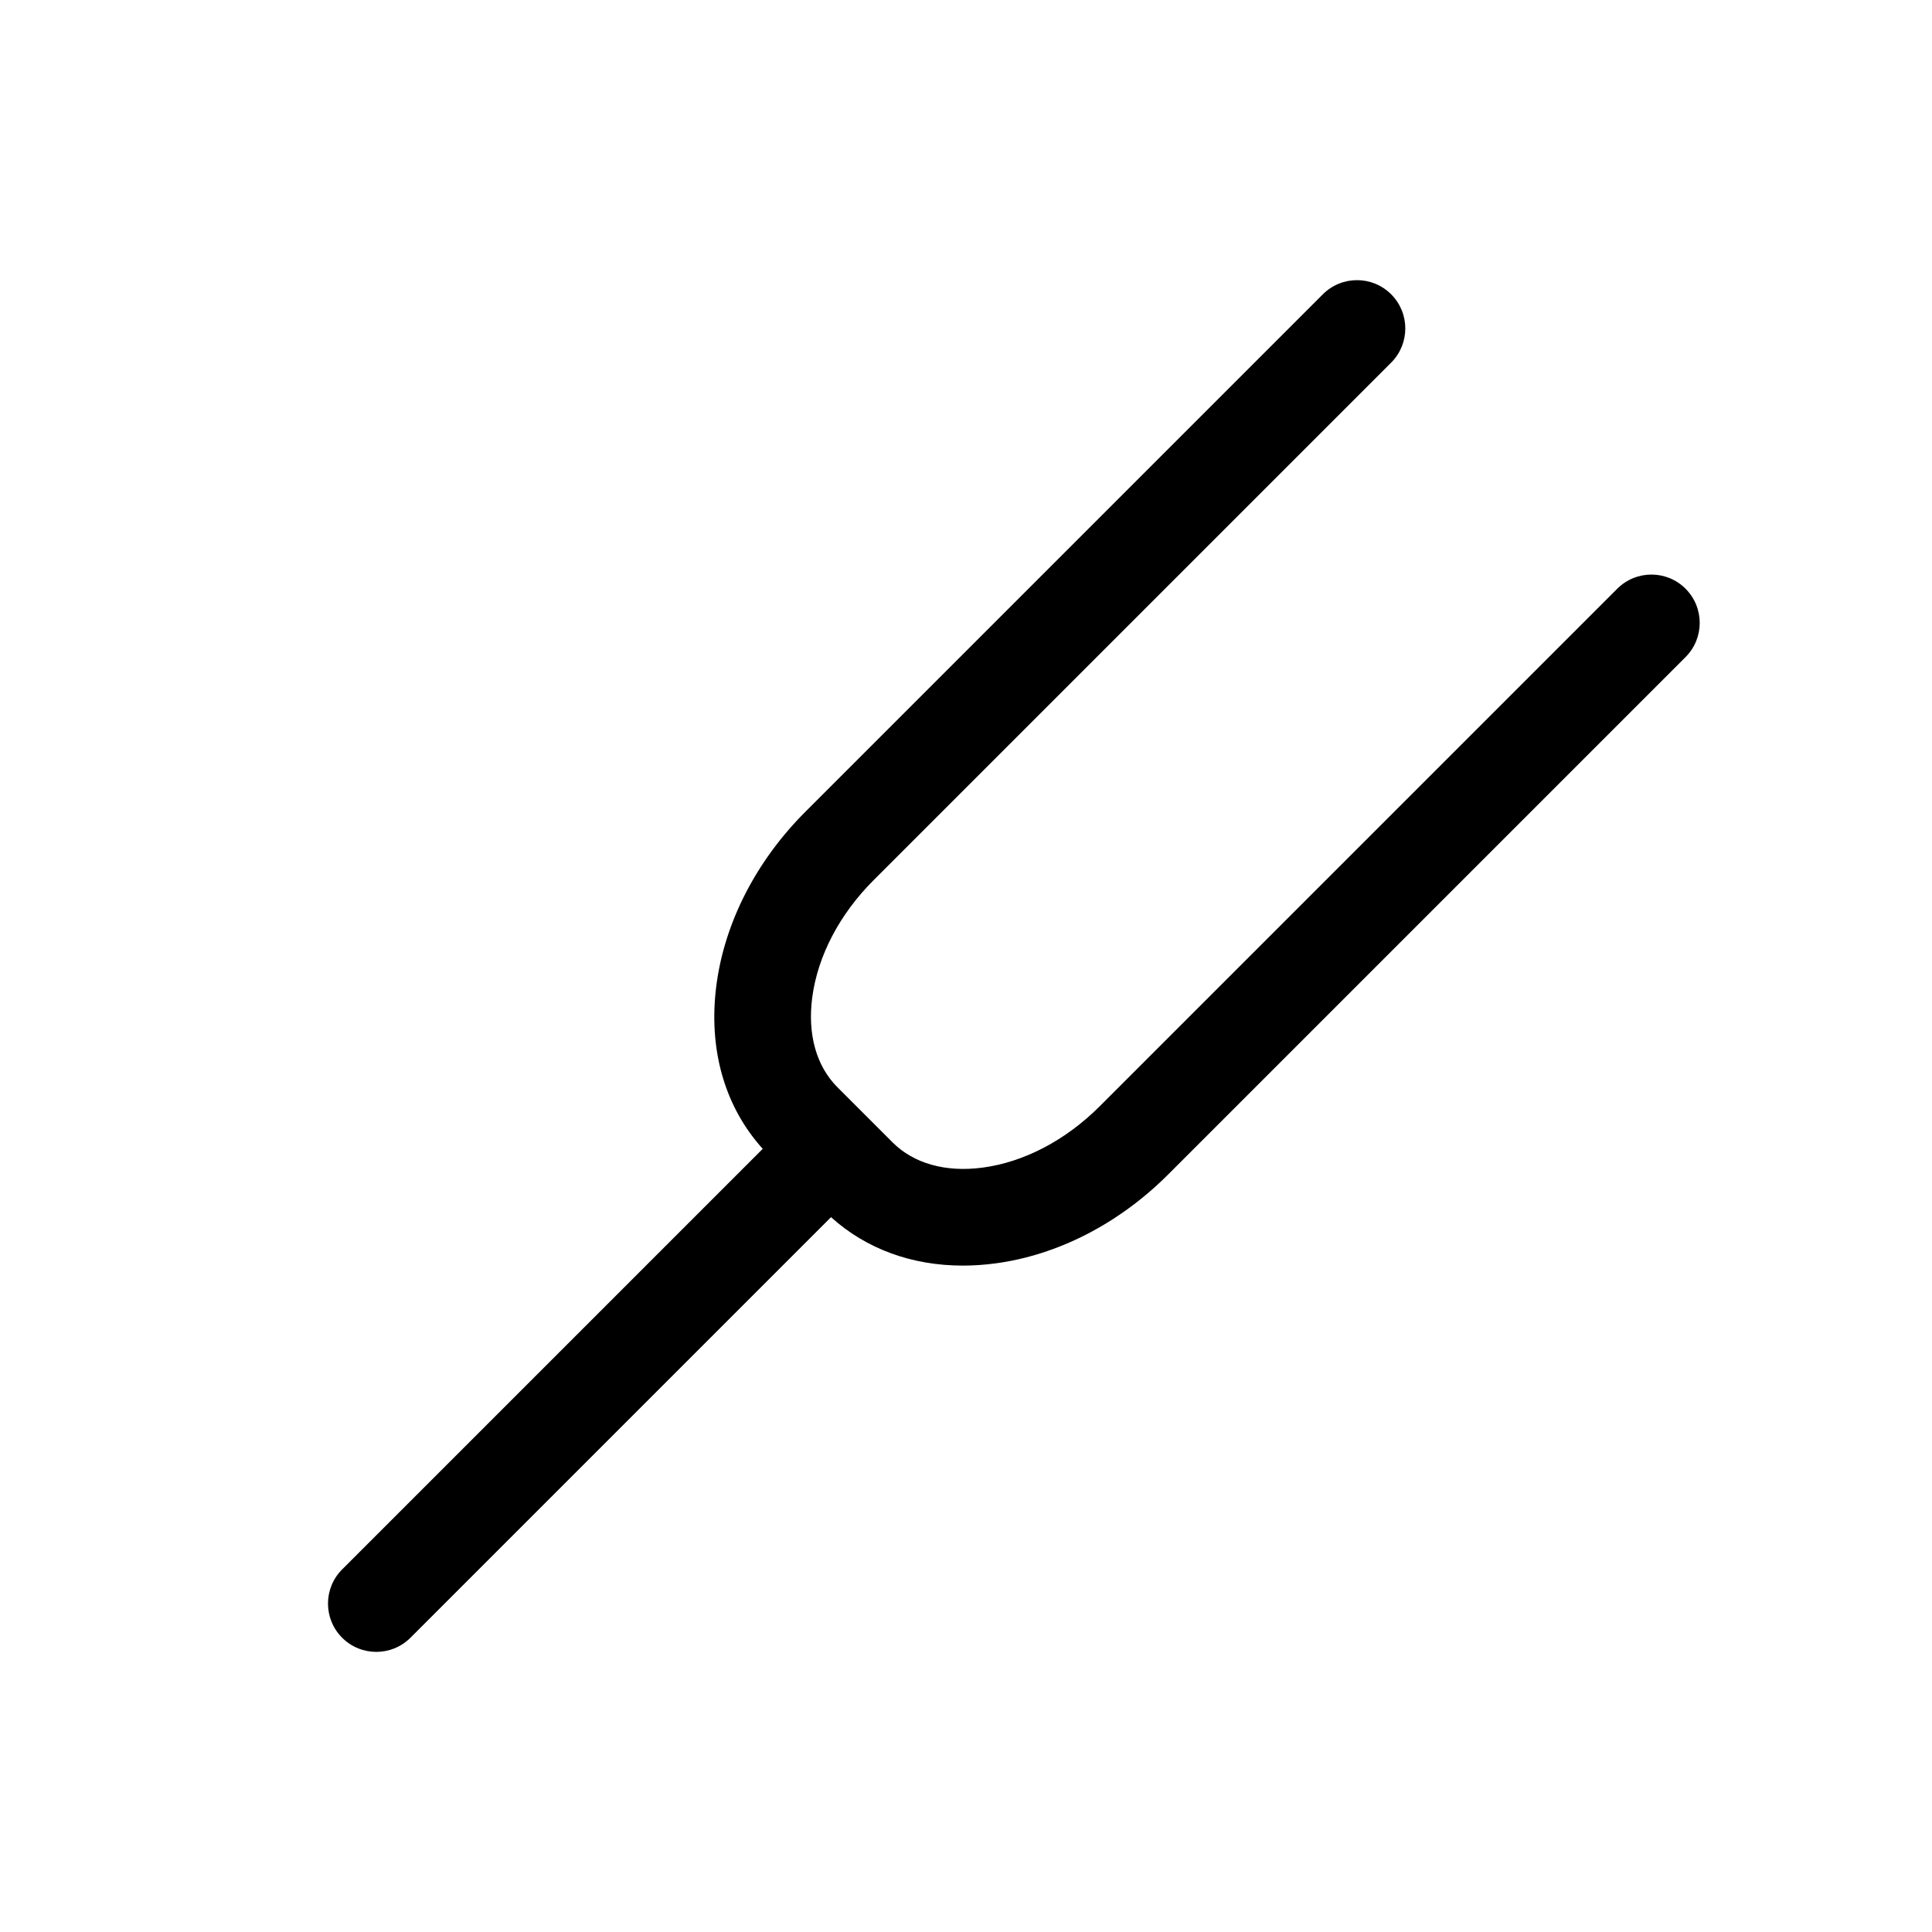
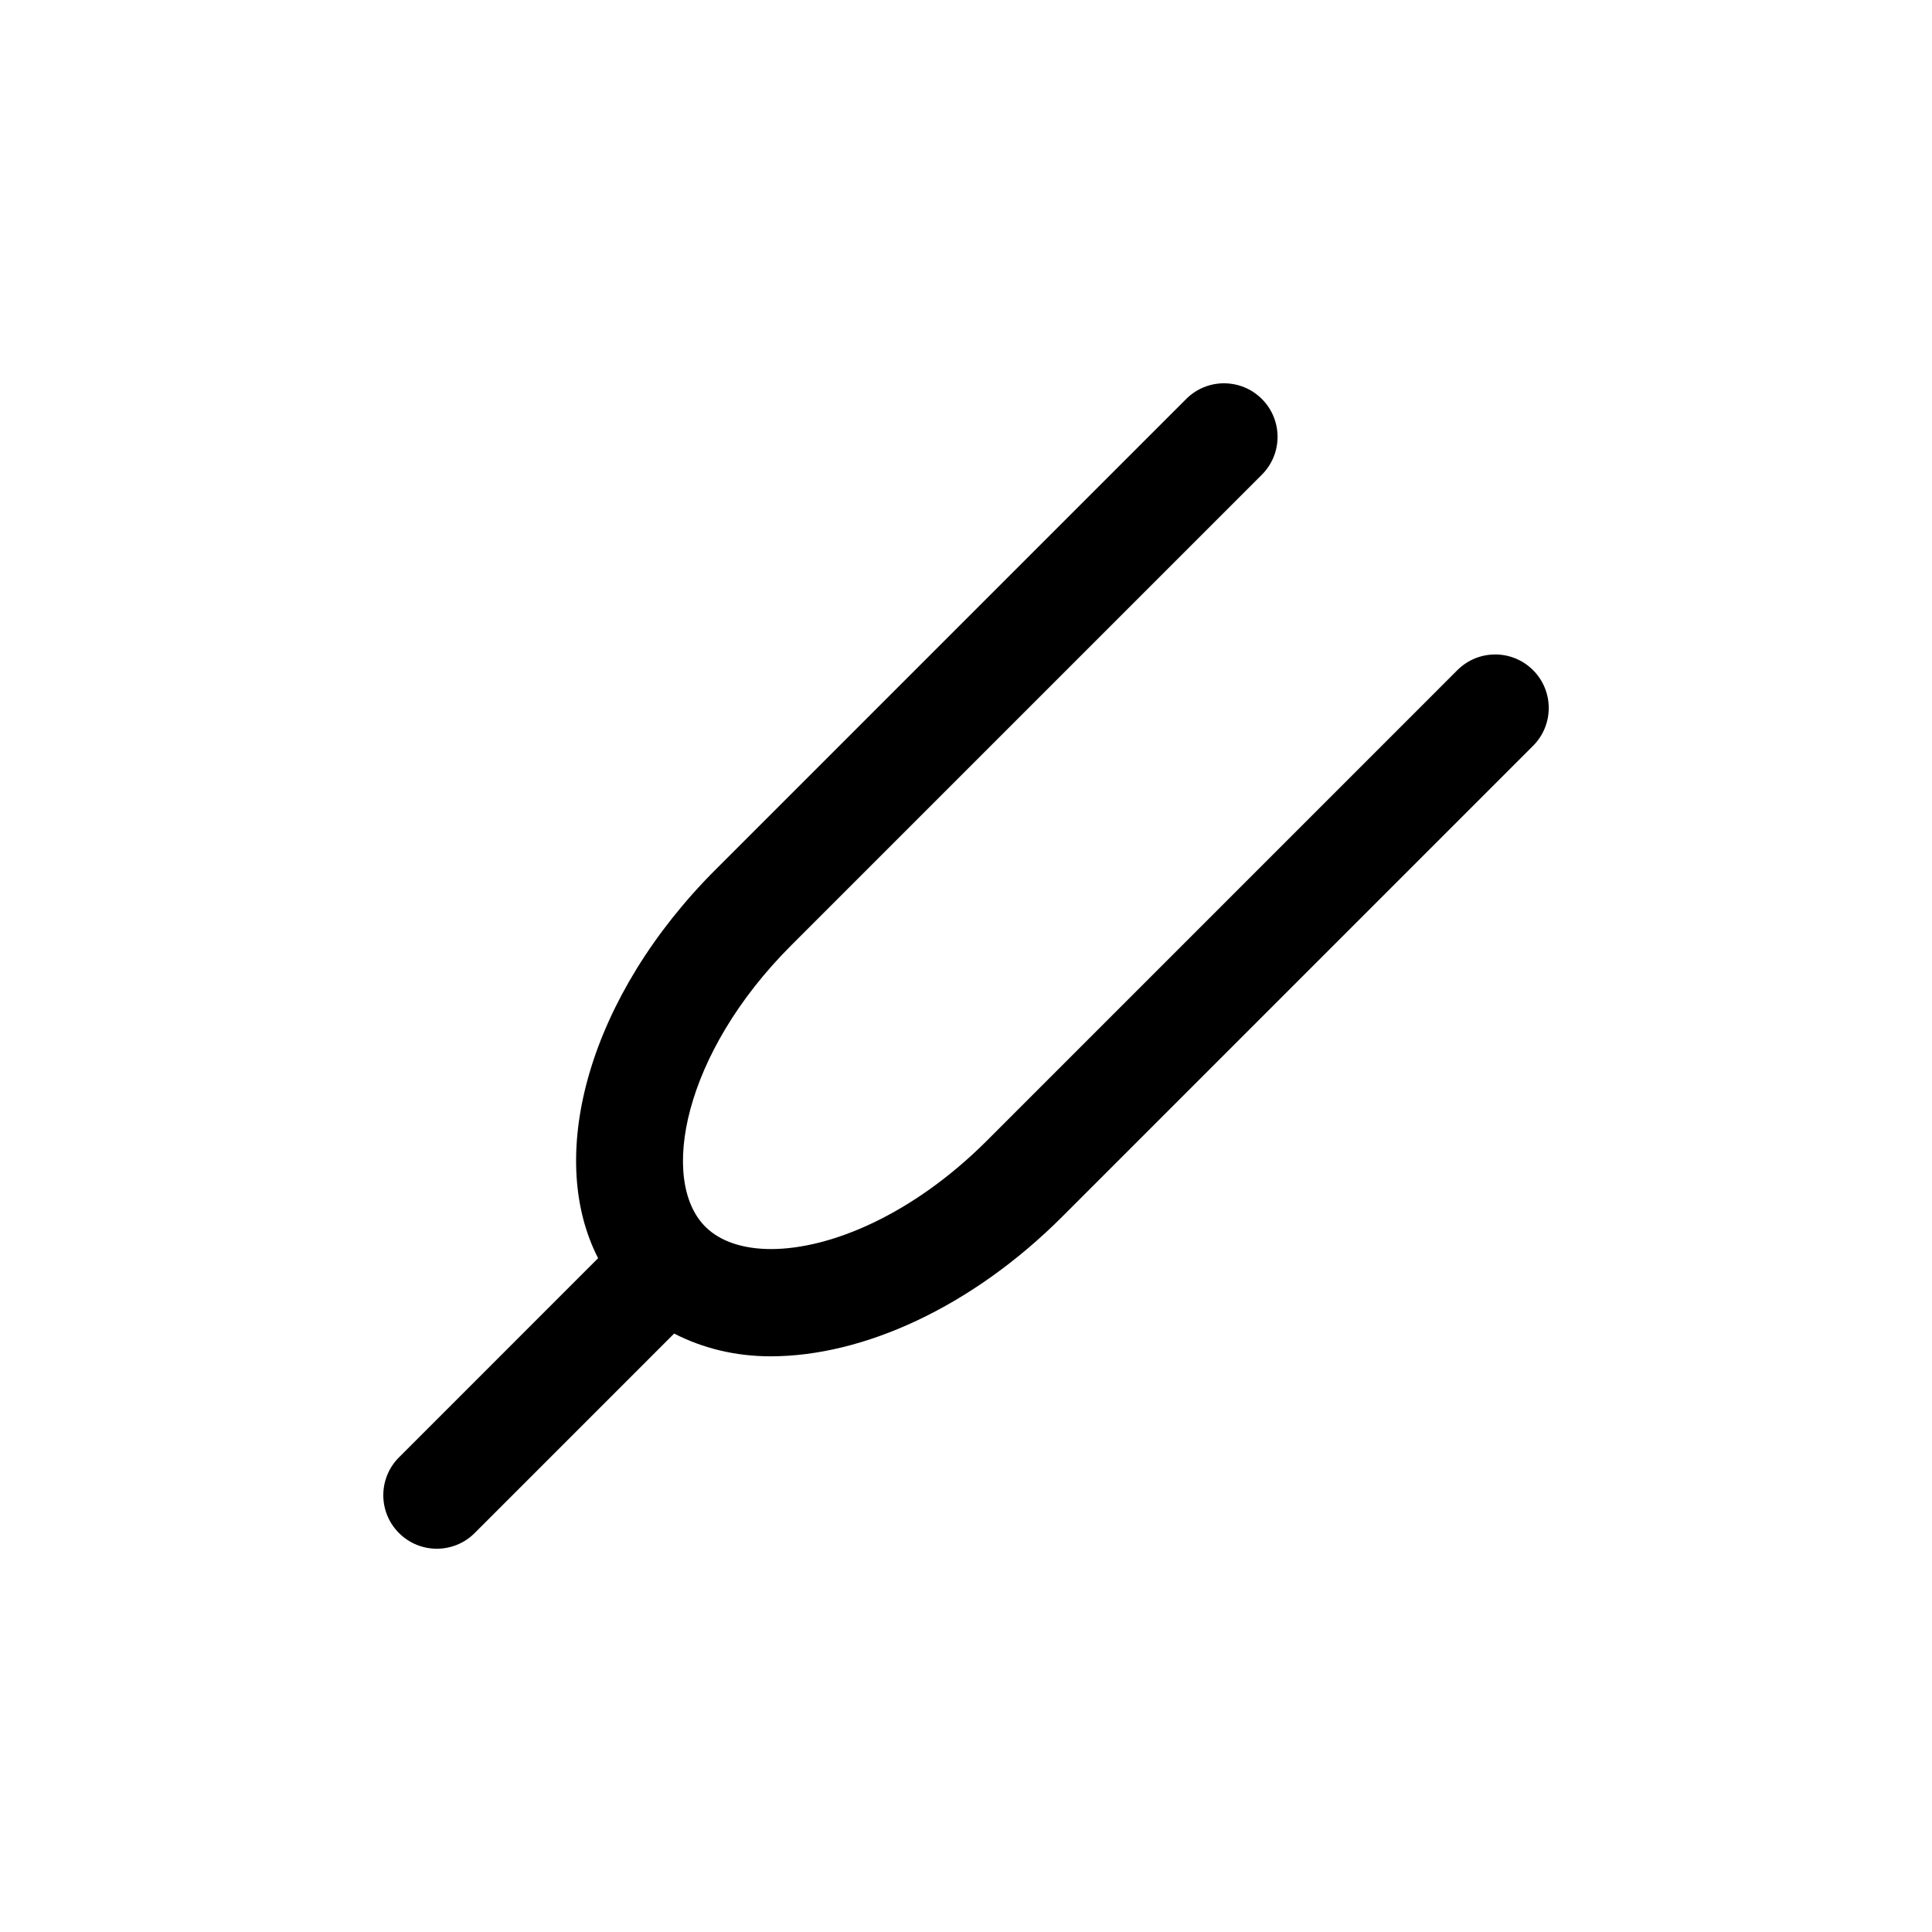
<svg xmlns="http://www.w3.org/2000/svg" id="a" data-name="layer1" viewBox="0 0 1000 1000">
-   <path d="M872.45,304.72c-9.76-9.76-25.59-9.76-35.36,0l-267.85,267.85c-17.68,17.68-39.25,28.97-60.75,31.8-19.04,2.51-35.54-2.12-46.45-13.03l-28.6-28.6c-10.91-10.91-15.54-27.41-13.03-46.45,2.83-21.5,14.12-43.08,31.8-60.75l267.85-267.85c9.76-9.76,9.76-25.59,0-35.36s-25.59-9.76-35.36,0l-267.85,267.85c-25.42,25.42-41.76,57.23-46.02,89.58-4.35,33.03,4.15,62.96,23.96,84.87l-217.7,217.7c-9.76,9.76-9.76,25.59,0,35.36,4.88,4.88,11.28,7.32,17.68,7.32s12.8-2.44,17.68-7.32l217.69-217.69c18.16,16.42,41.83,25.07,68.22,25.07,5.44,0,11.01-.37,16.66-1.11,32.35-4.26,64.17-20.6,89.58-46.02l267.85-267.85c9.76-9.76,9.76-25.59,0-35.36Z" />
+   <path d="M649.32,241.86h0,0M789.68,382.21h0,0M633.56,198.39c-7.09,0-14.18,2.71-19.59,8.12l-243.63,243.63c-65.13,65.13-88.28,147.46-60.76,201.1l-103.07,103.09c-10.82,10.82-10.82,28.35,0,39.17,5.41,5.41,12.5,8.12,19.59,8.12s14.18-2.71,19.59-8.12l103.24-103.25c14.87,7.62,31.7,11.78,50.01,11.78,47.76-.04,103.89-25.29,150.96-72.36l243.61-243.63c10.82-10.82,10.82-28.35,0-39.17-5.41-5.41-12.5-8.12-19.59-8.12s-14.18,2.71-19.59,8.12l-243.61,243.63c-38.15,38.11-80.76,56.01-111.63,56.01-14.48,0-26.37-3.94-34.01-11.57-23.92-23.92-11.56-89.64,44.44-145.62l243.63-243.63c10.82-10.82,10.82-28.35,0-39.17-5.41-5.41-12.5-8.12-19.59-8.12h0Z" />
</svg>
